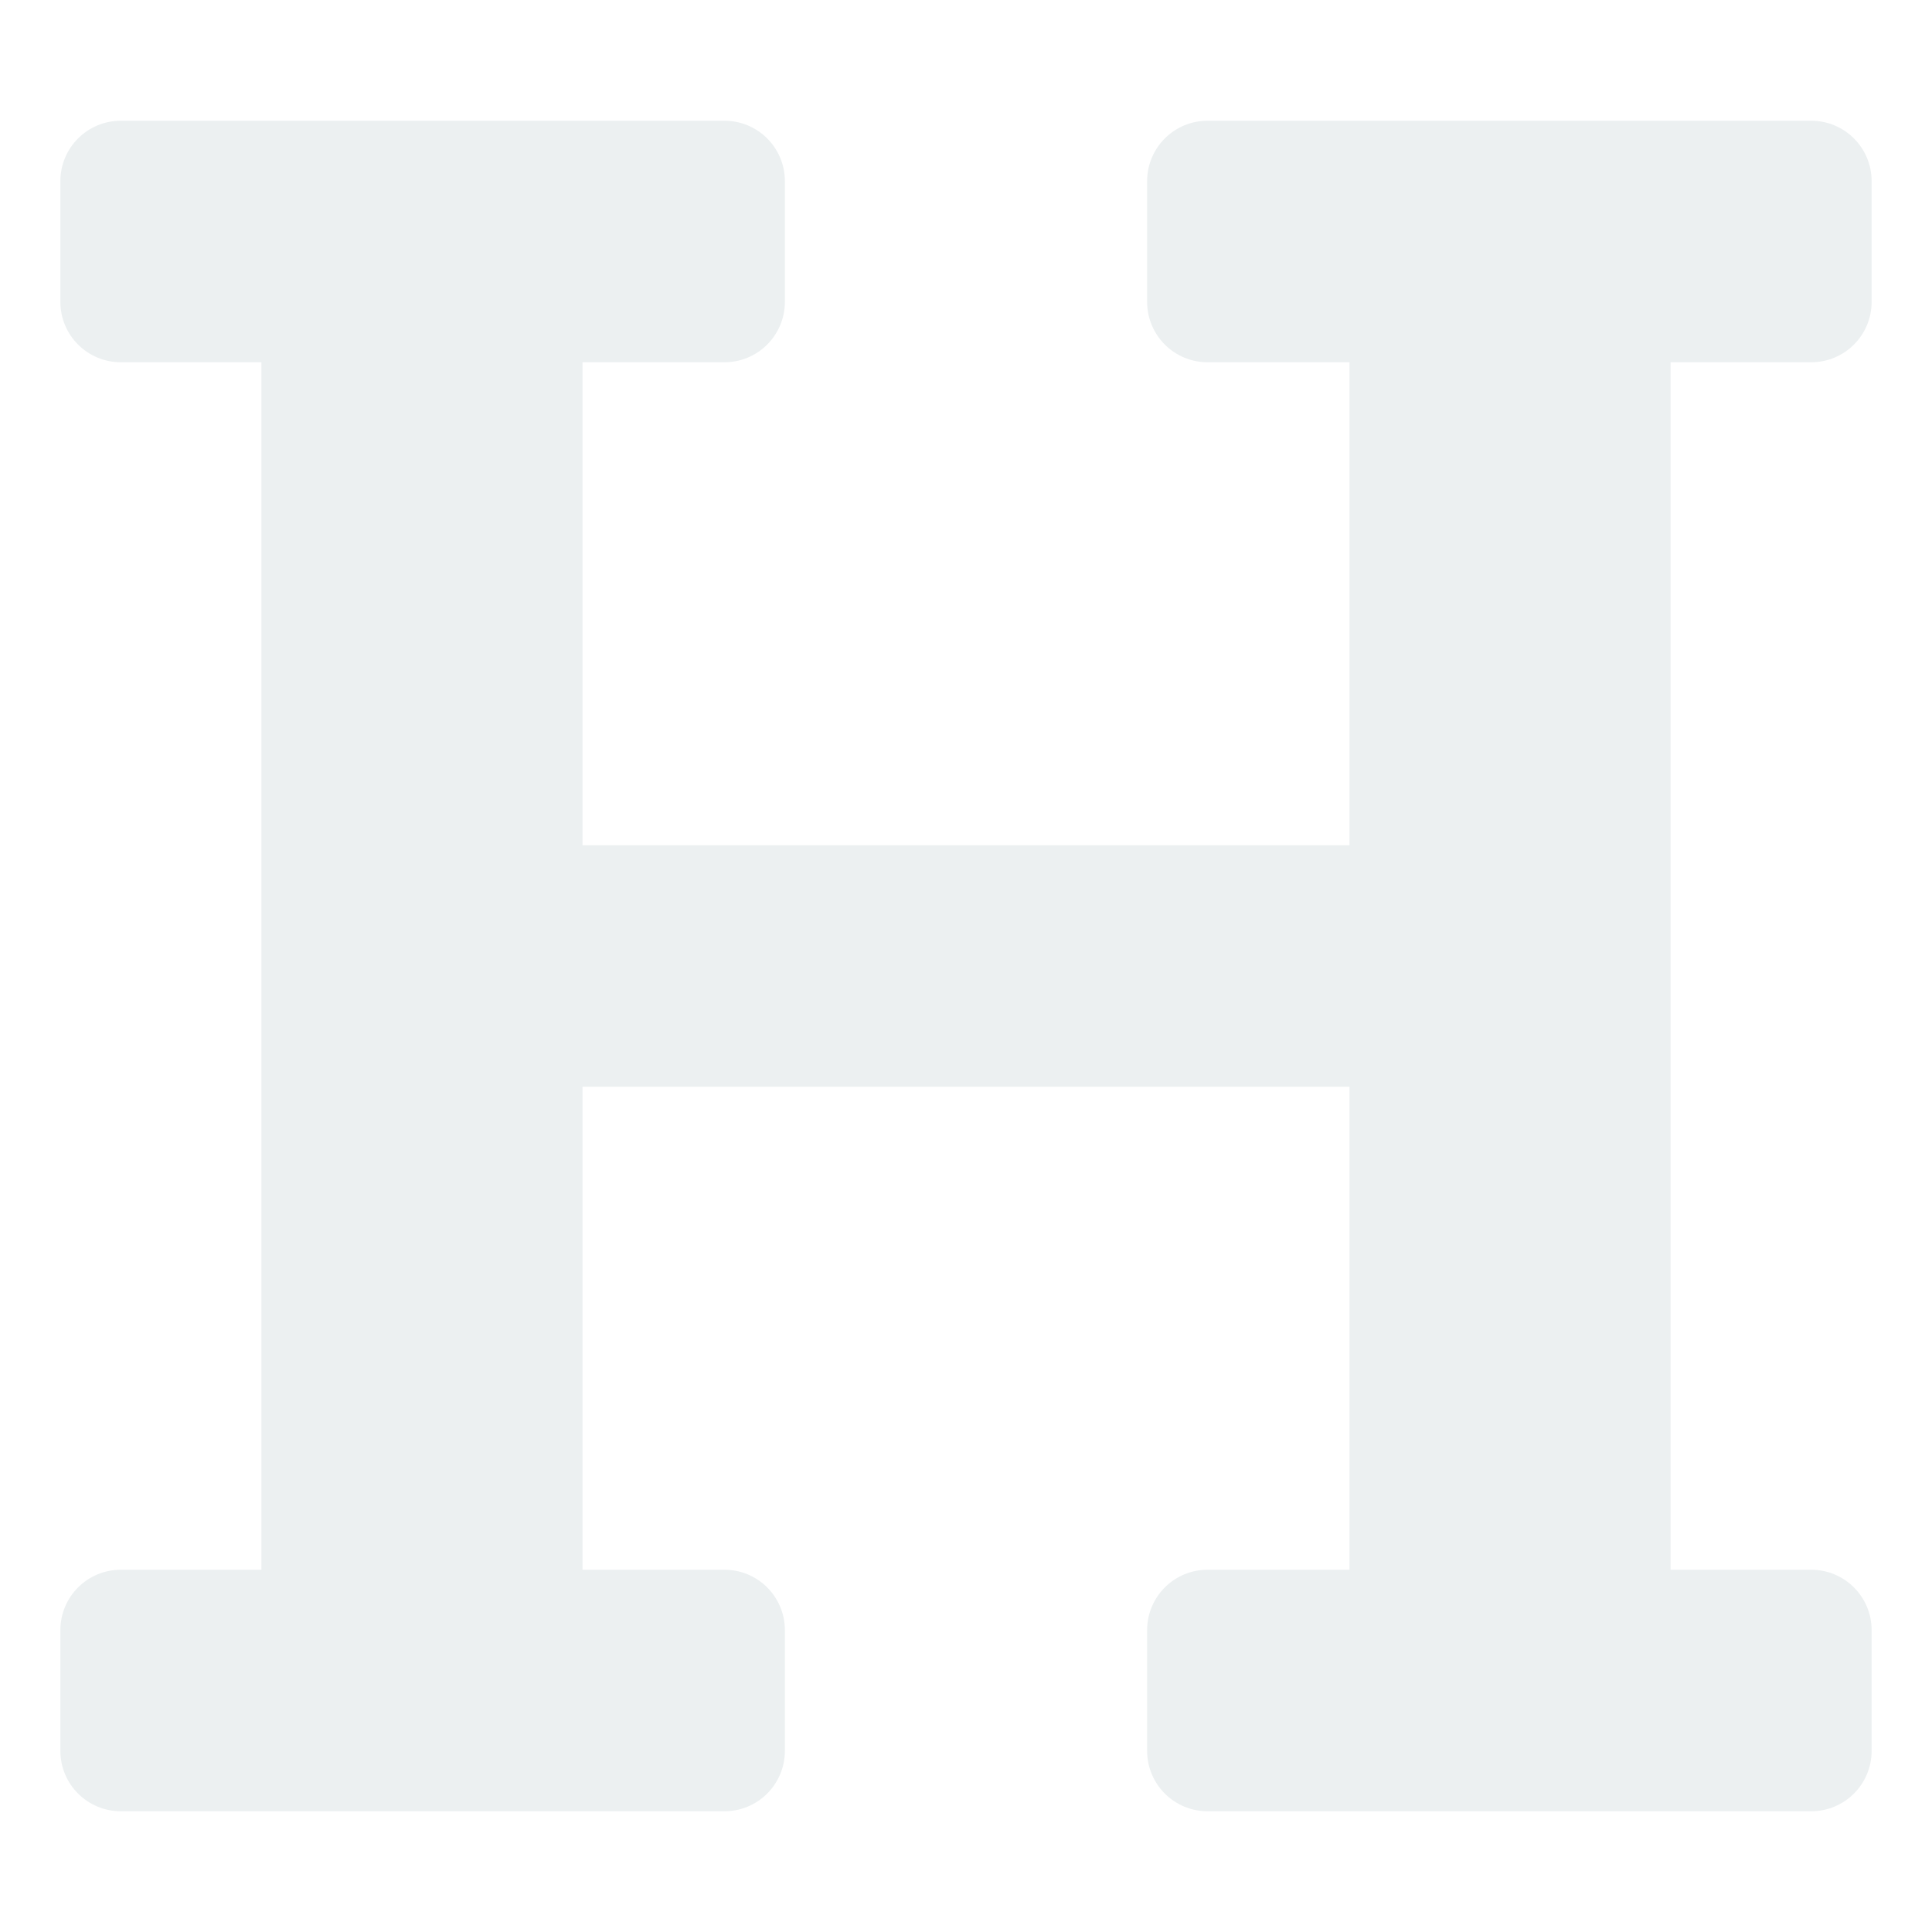
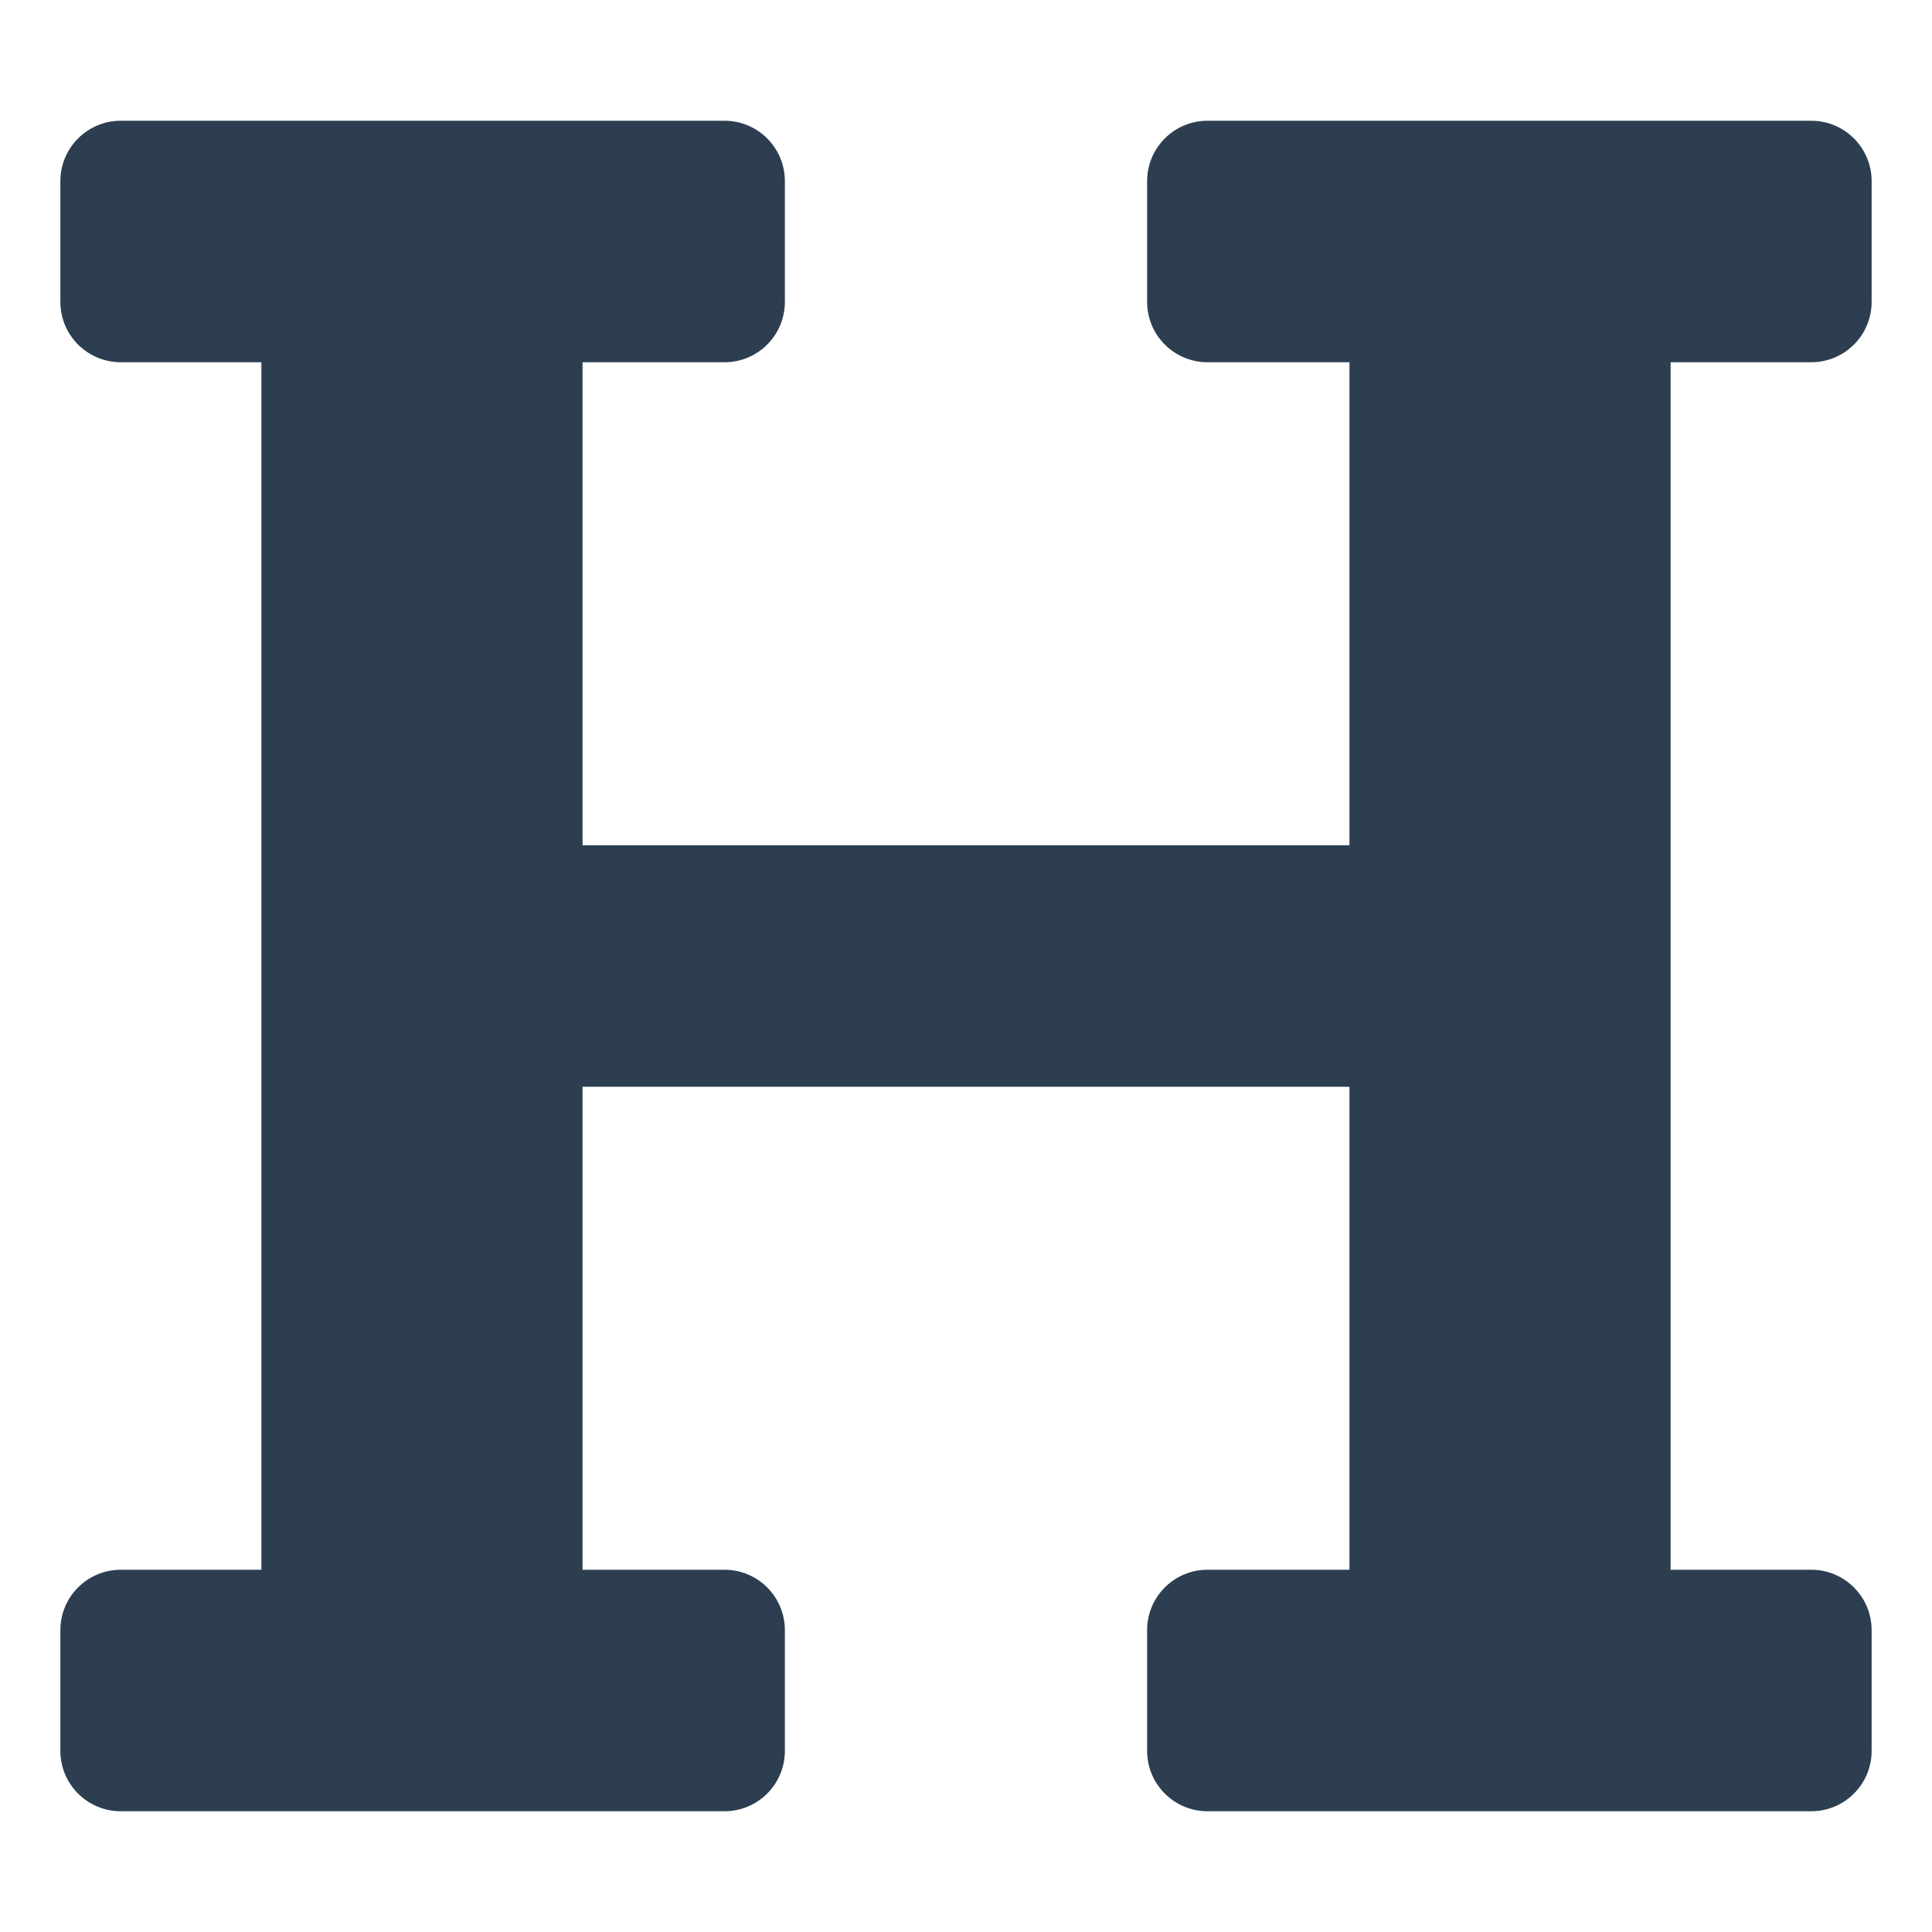
<svg xmlns="http://www.w3.org/2000/svg" aria-hidden="true" focusable="false" data-prefix="fas" data-icon="heading" class="svg-inline--fa fa-heading fa-w-16" role="img" viewBox="0 0 512 512">
-   <path fill="#ecf0f1" d="M496 80V48c0-8.837-7.163-16-16-16H320c-8.837 0-16 7.163-16 16v32c0 8.837 7.163 16 16 16h37.621v128H154.379V96H192c8.837 0 16-7.163 16-16V48c0-8.837-7.163-16-16-16H32c-8.837 0-16 7.163-16 16v32c0 8.837 7.163 16 16 16h37.275v320H32c-8.837 0-16 7.163-16 16v32c0 8.837 7.163 16 16 16h160c8.837 0 16-7.163 16-16v-32c0-8.837-7.163-16-16-16h-37.621V288H357.62v128H320c-8.837 0-16 7.163-16 16v32c0 8.837 7.163 16 16 16h160c8.837 0 16-7.163 16-16v-32c0-8.837-7.163-16-16-16h-37.275V96H480c8.837 0 16-7.163 16-16z" />
+   <path fill="#2c3e50" d="M496 80V48c0-8.837-7.163-16-16-16H320c-8.837 0-16 7.163-16 16v32c0 8.837 7.163 16 16 16h37.621v128H154.379V96H192c8.837 0 16-7.163 16-16V48c0-8.837-7.163-16-16-16H32c-8.837 0-16 7.163-16 16v32c0 8.837 7.163 16 16 16h37.275v320H32c-8.837 0-16 7.163-16 16v32c0 8.837 7.163 16 16 16h160c8.837 0 16-7.163 16-16v-32c0-8.837-7.163-16-16-16h-37.621V288H357.62v128H320c-8.837 0-16 7.163-16 16v32c0 8.837 7.163 16 16 16h160c8.837 0 16-7.163 16-16v-32c0-8.837-7.163-16-16-16h-37.275V96H480c8.837 0 16-7.163 16-16z" />
</svg>
